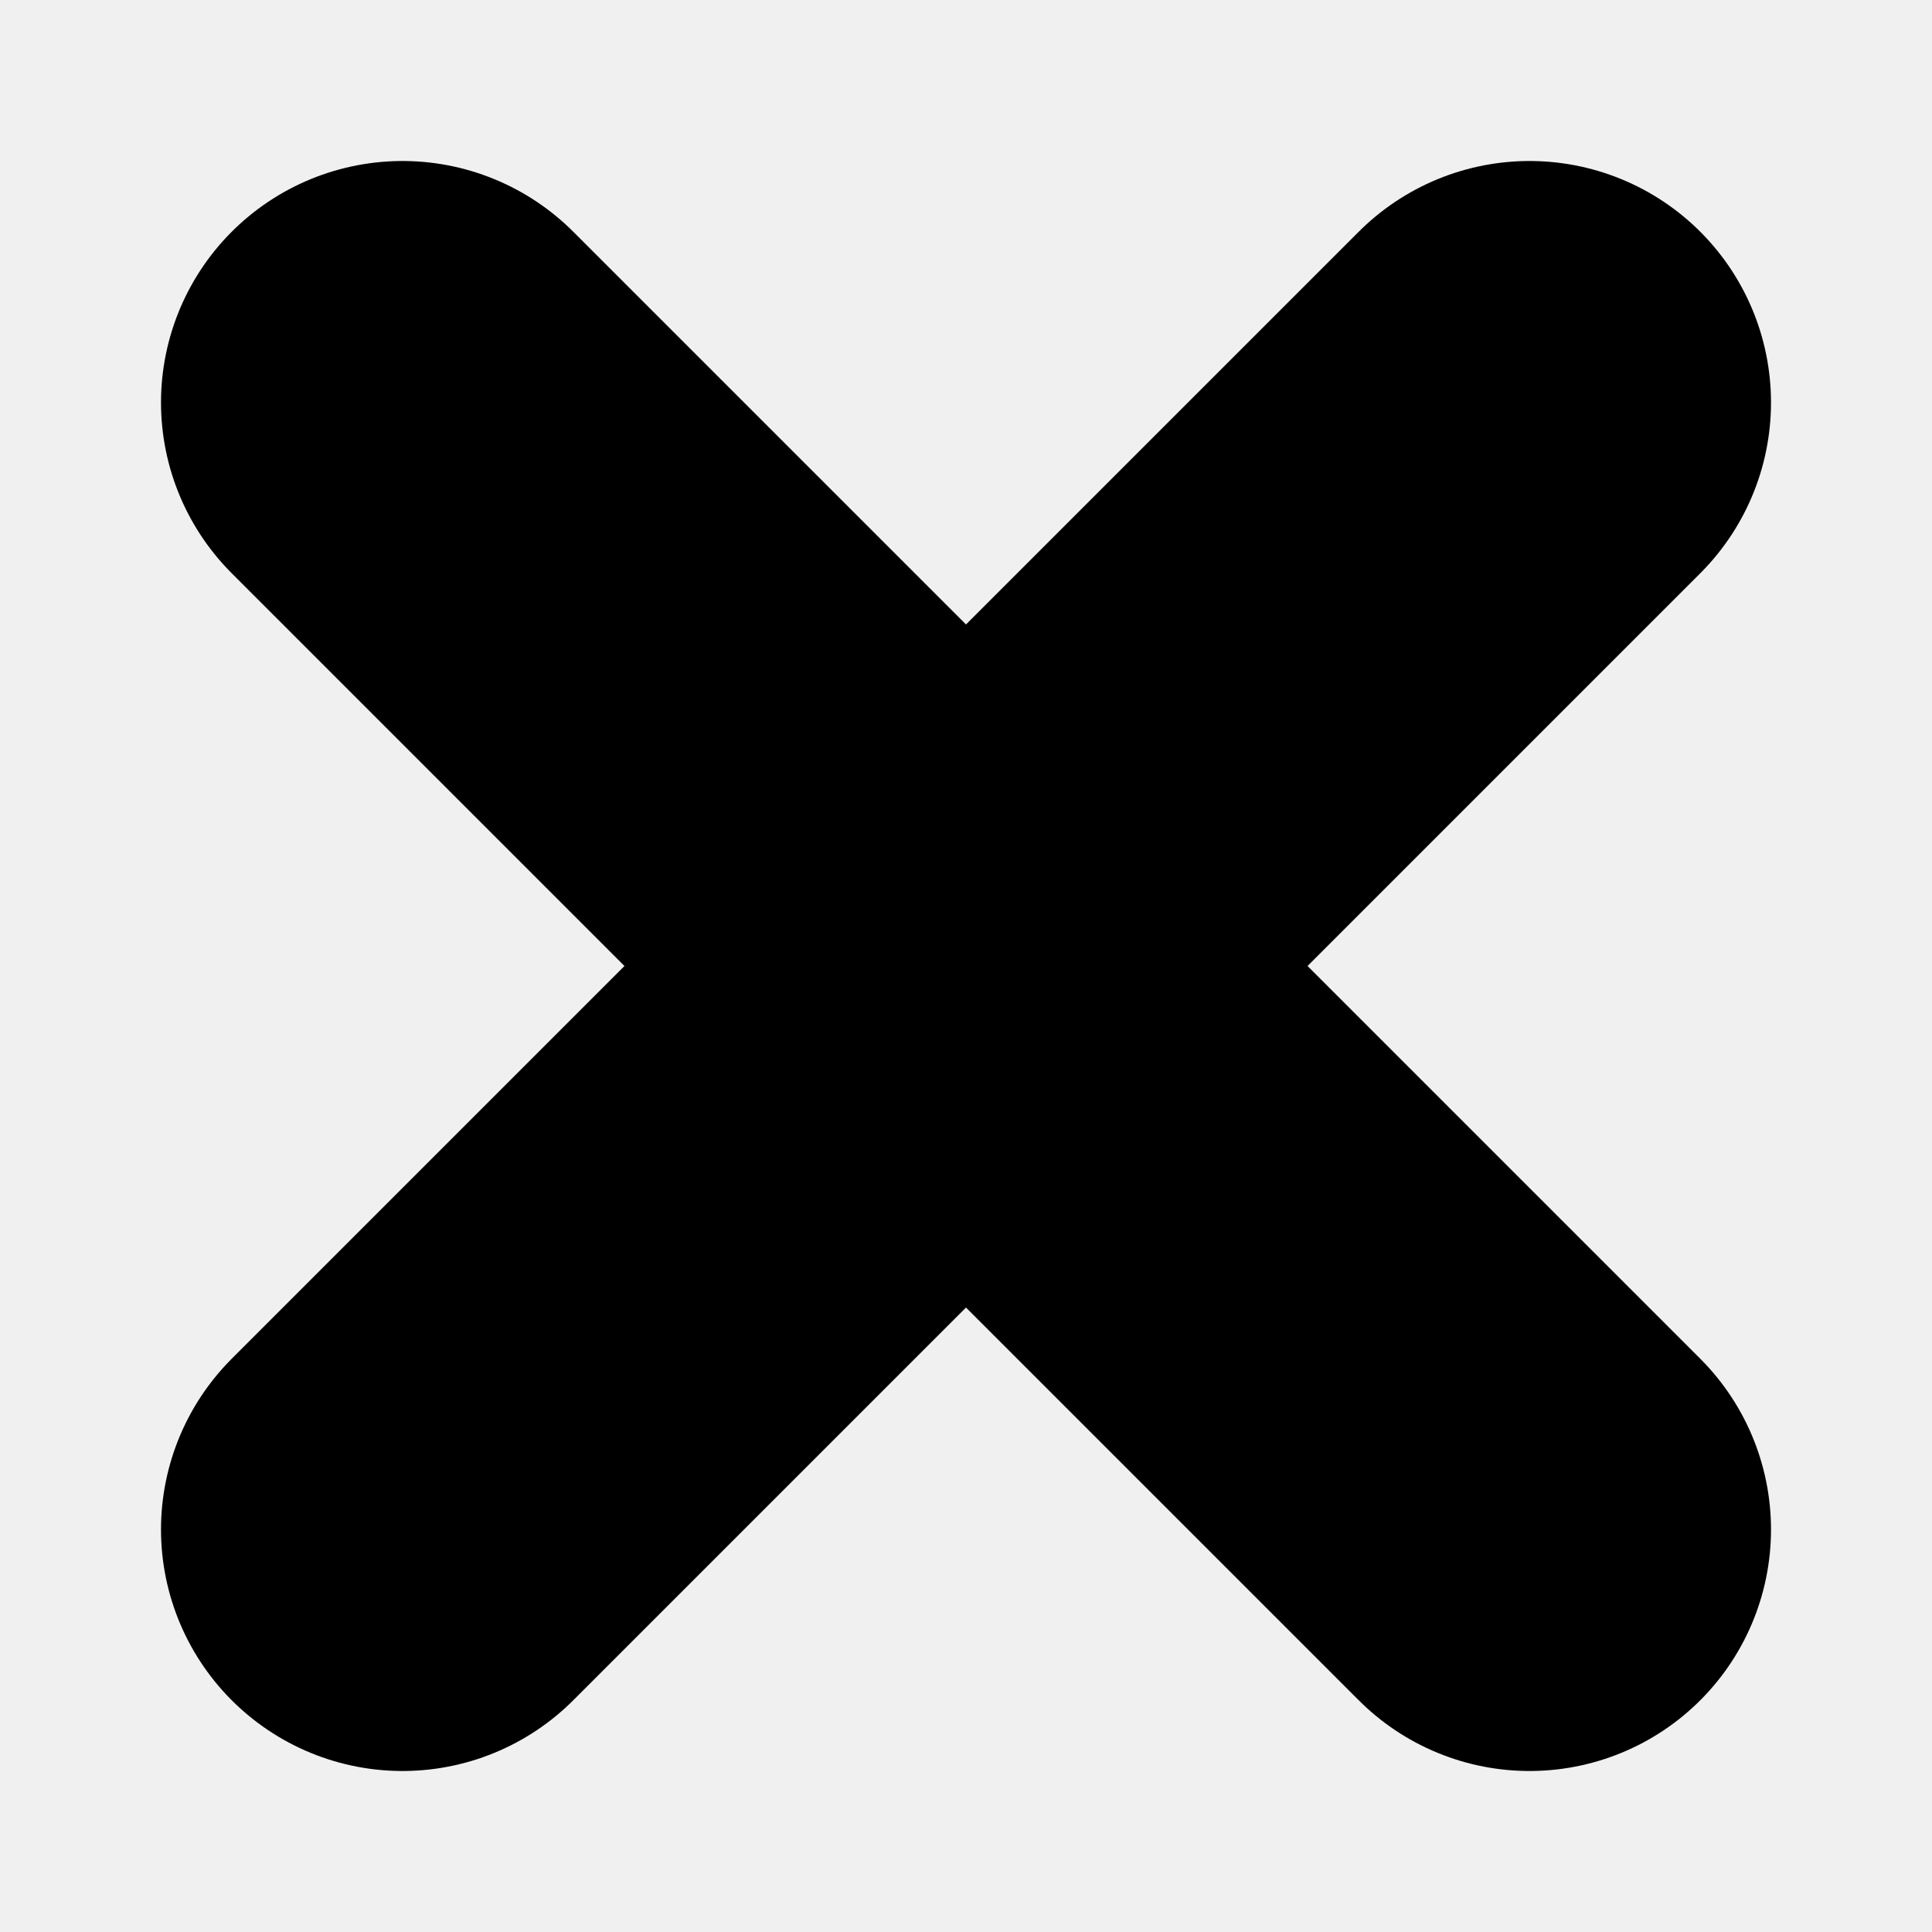
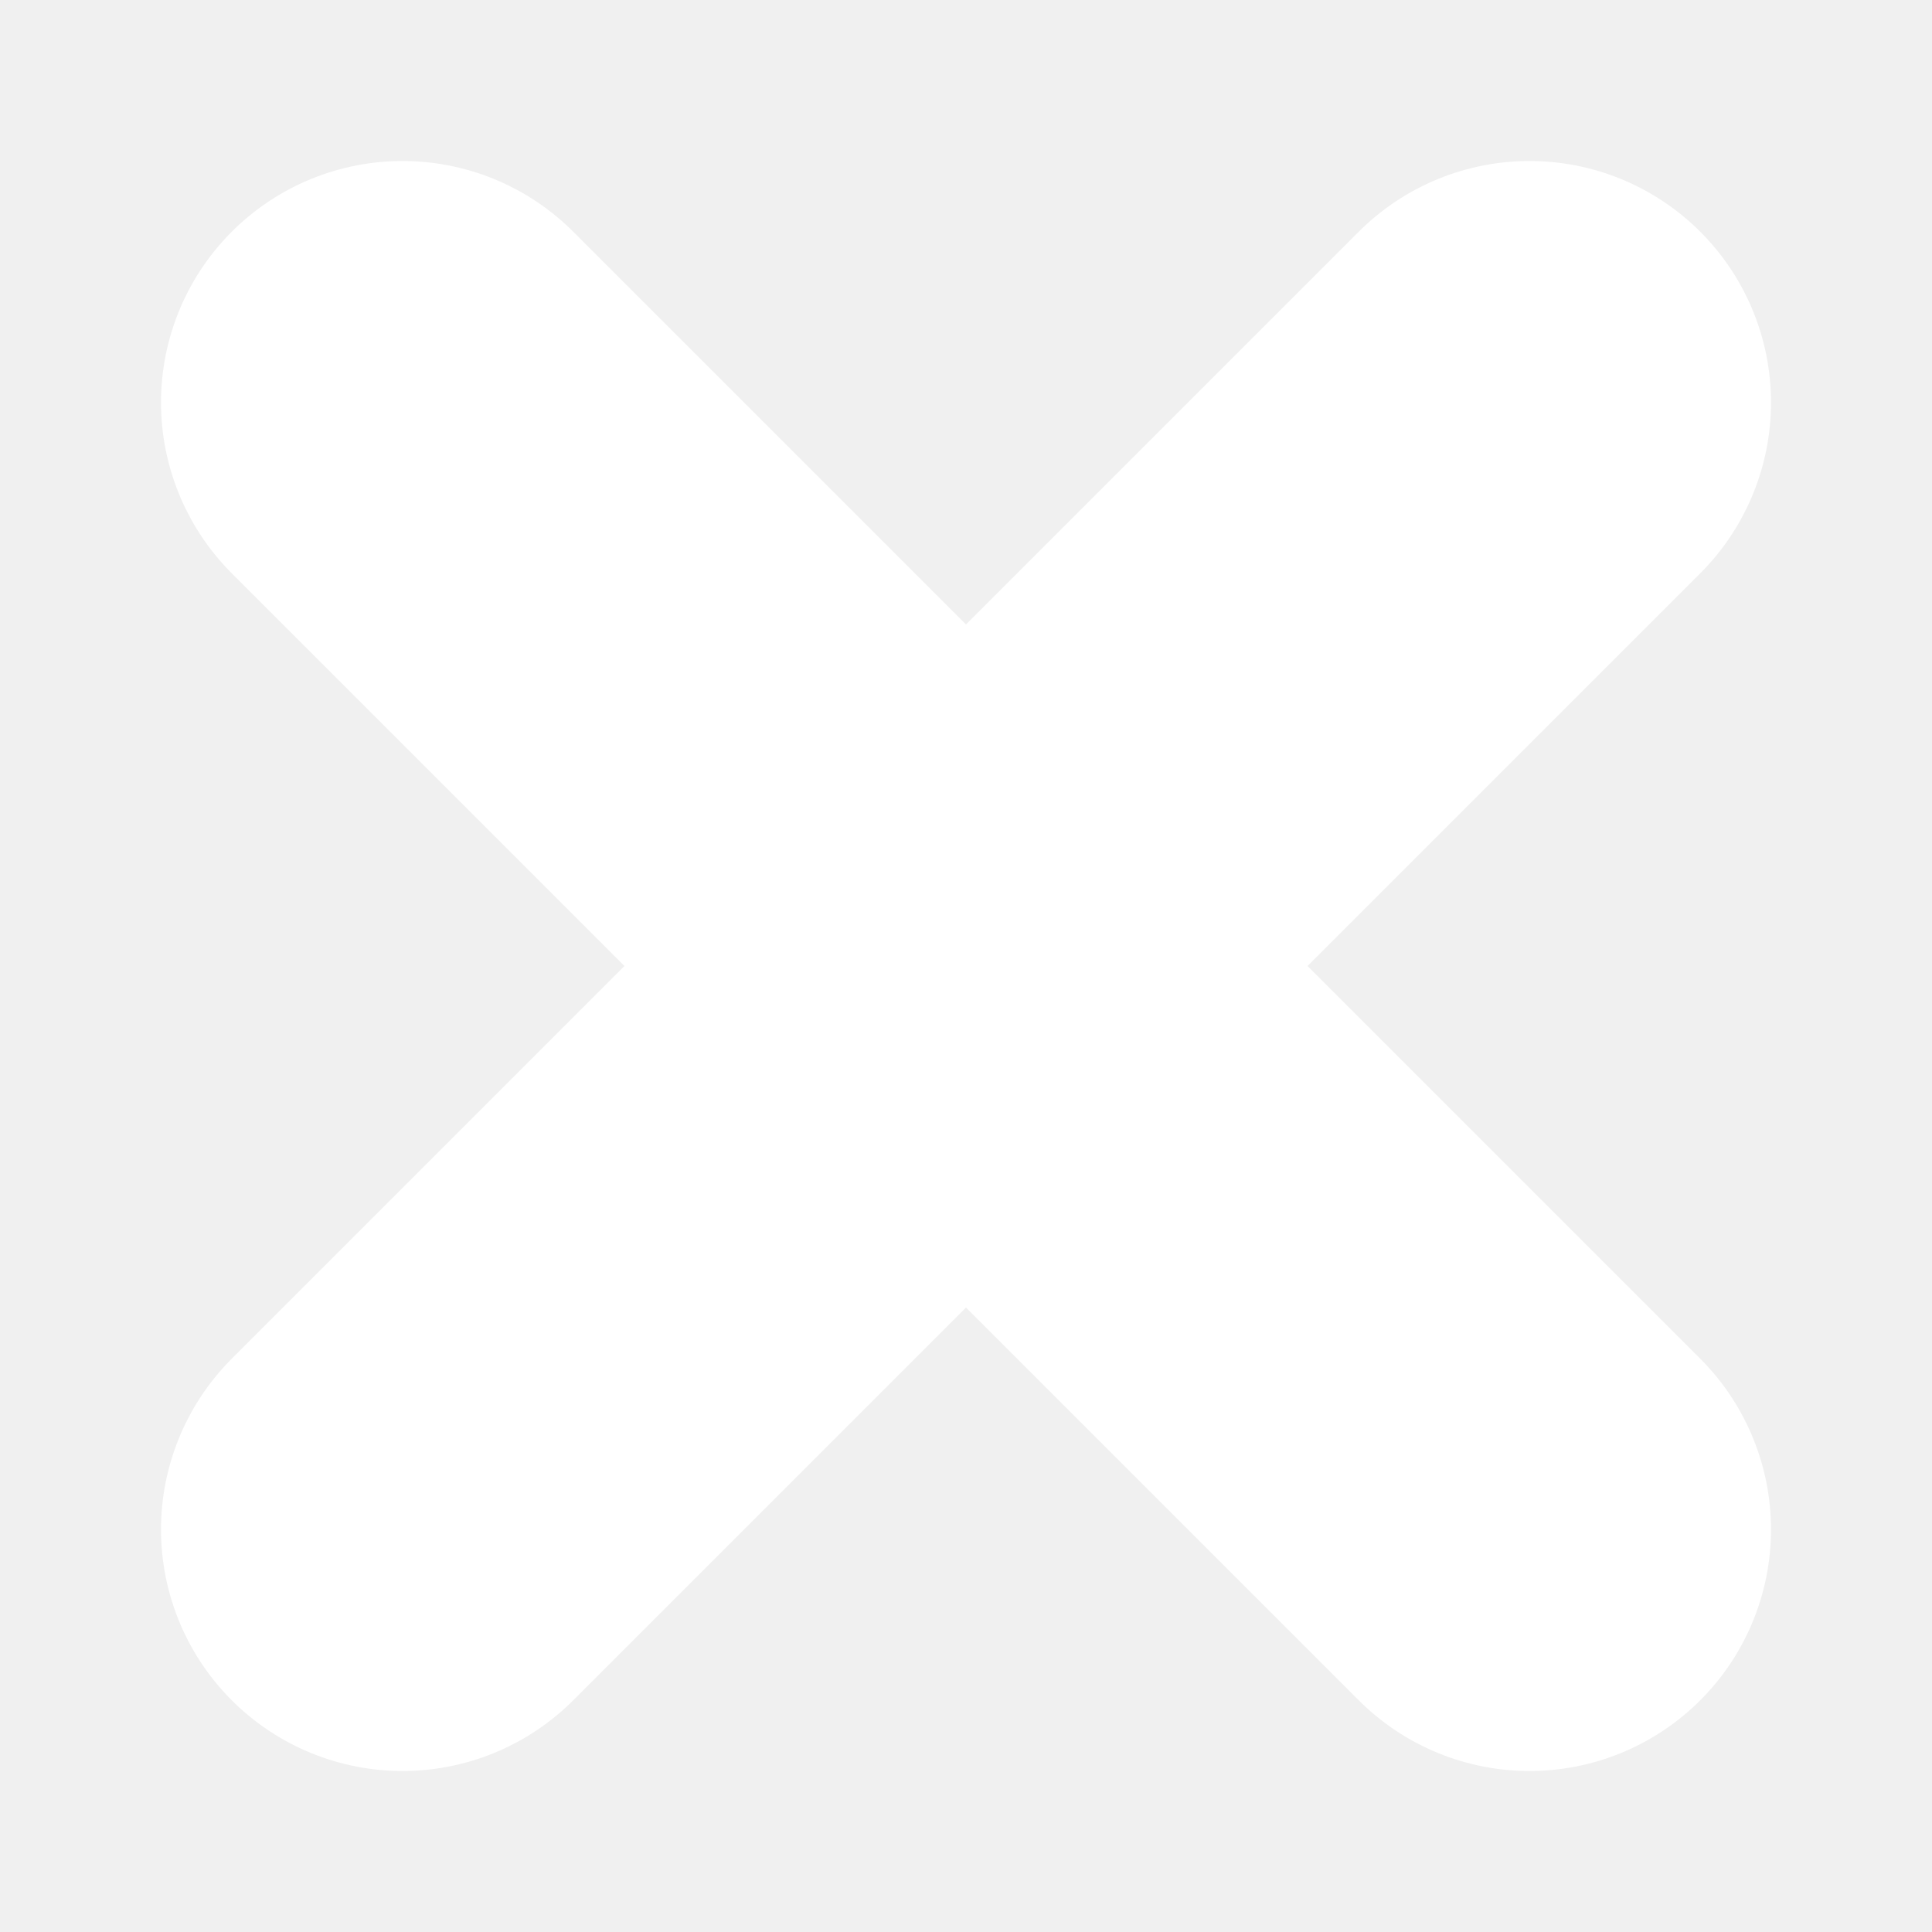
<svg xmlns="http://www.w3.org/2000/svg" width="120" height="120" viewPort="0 0 120 120" version="1.1">
-   <line stroke-linecap="round" x1="25" y1="25" x2="95" y2="95" stroke="black" stroke-width="30" />
-   <line stroke-linecap="round" x1="95" y1="25" x2="25" y2="95" stroke="black" stroke-width="30" />
+   <line stroke-linecap="round" x1="25" y1="25" x2="95" y2="95" stroke="white" stroke-width="30" />
+   <line stroke-linecap="round" x1="95" y1="25" x2="25" y2="95" stroke="white" stroke-width="30" />
</svg>
